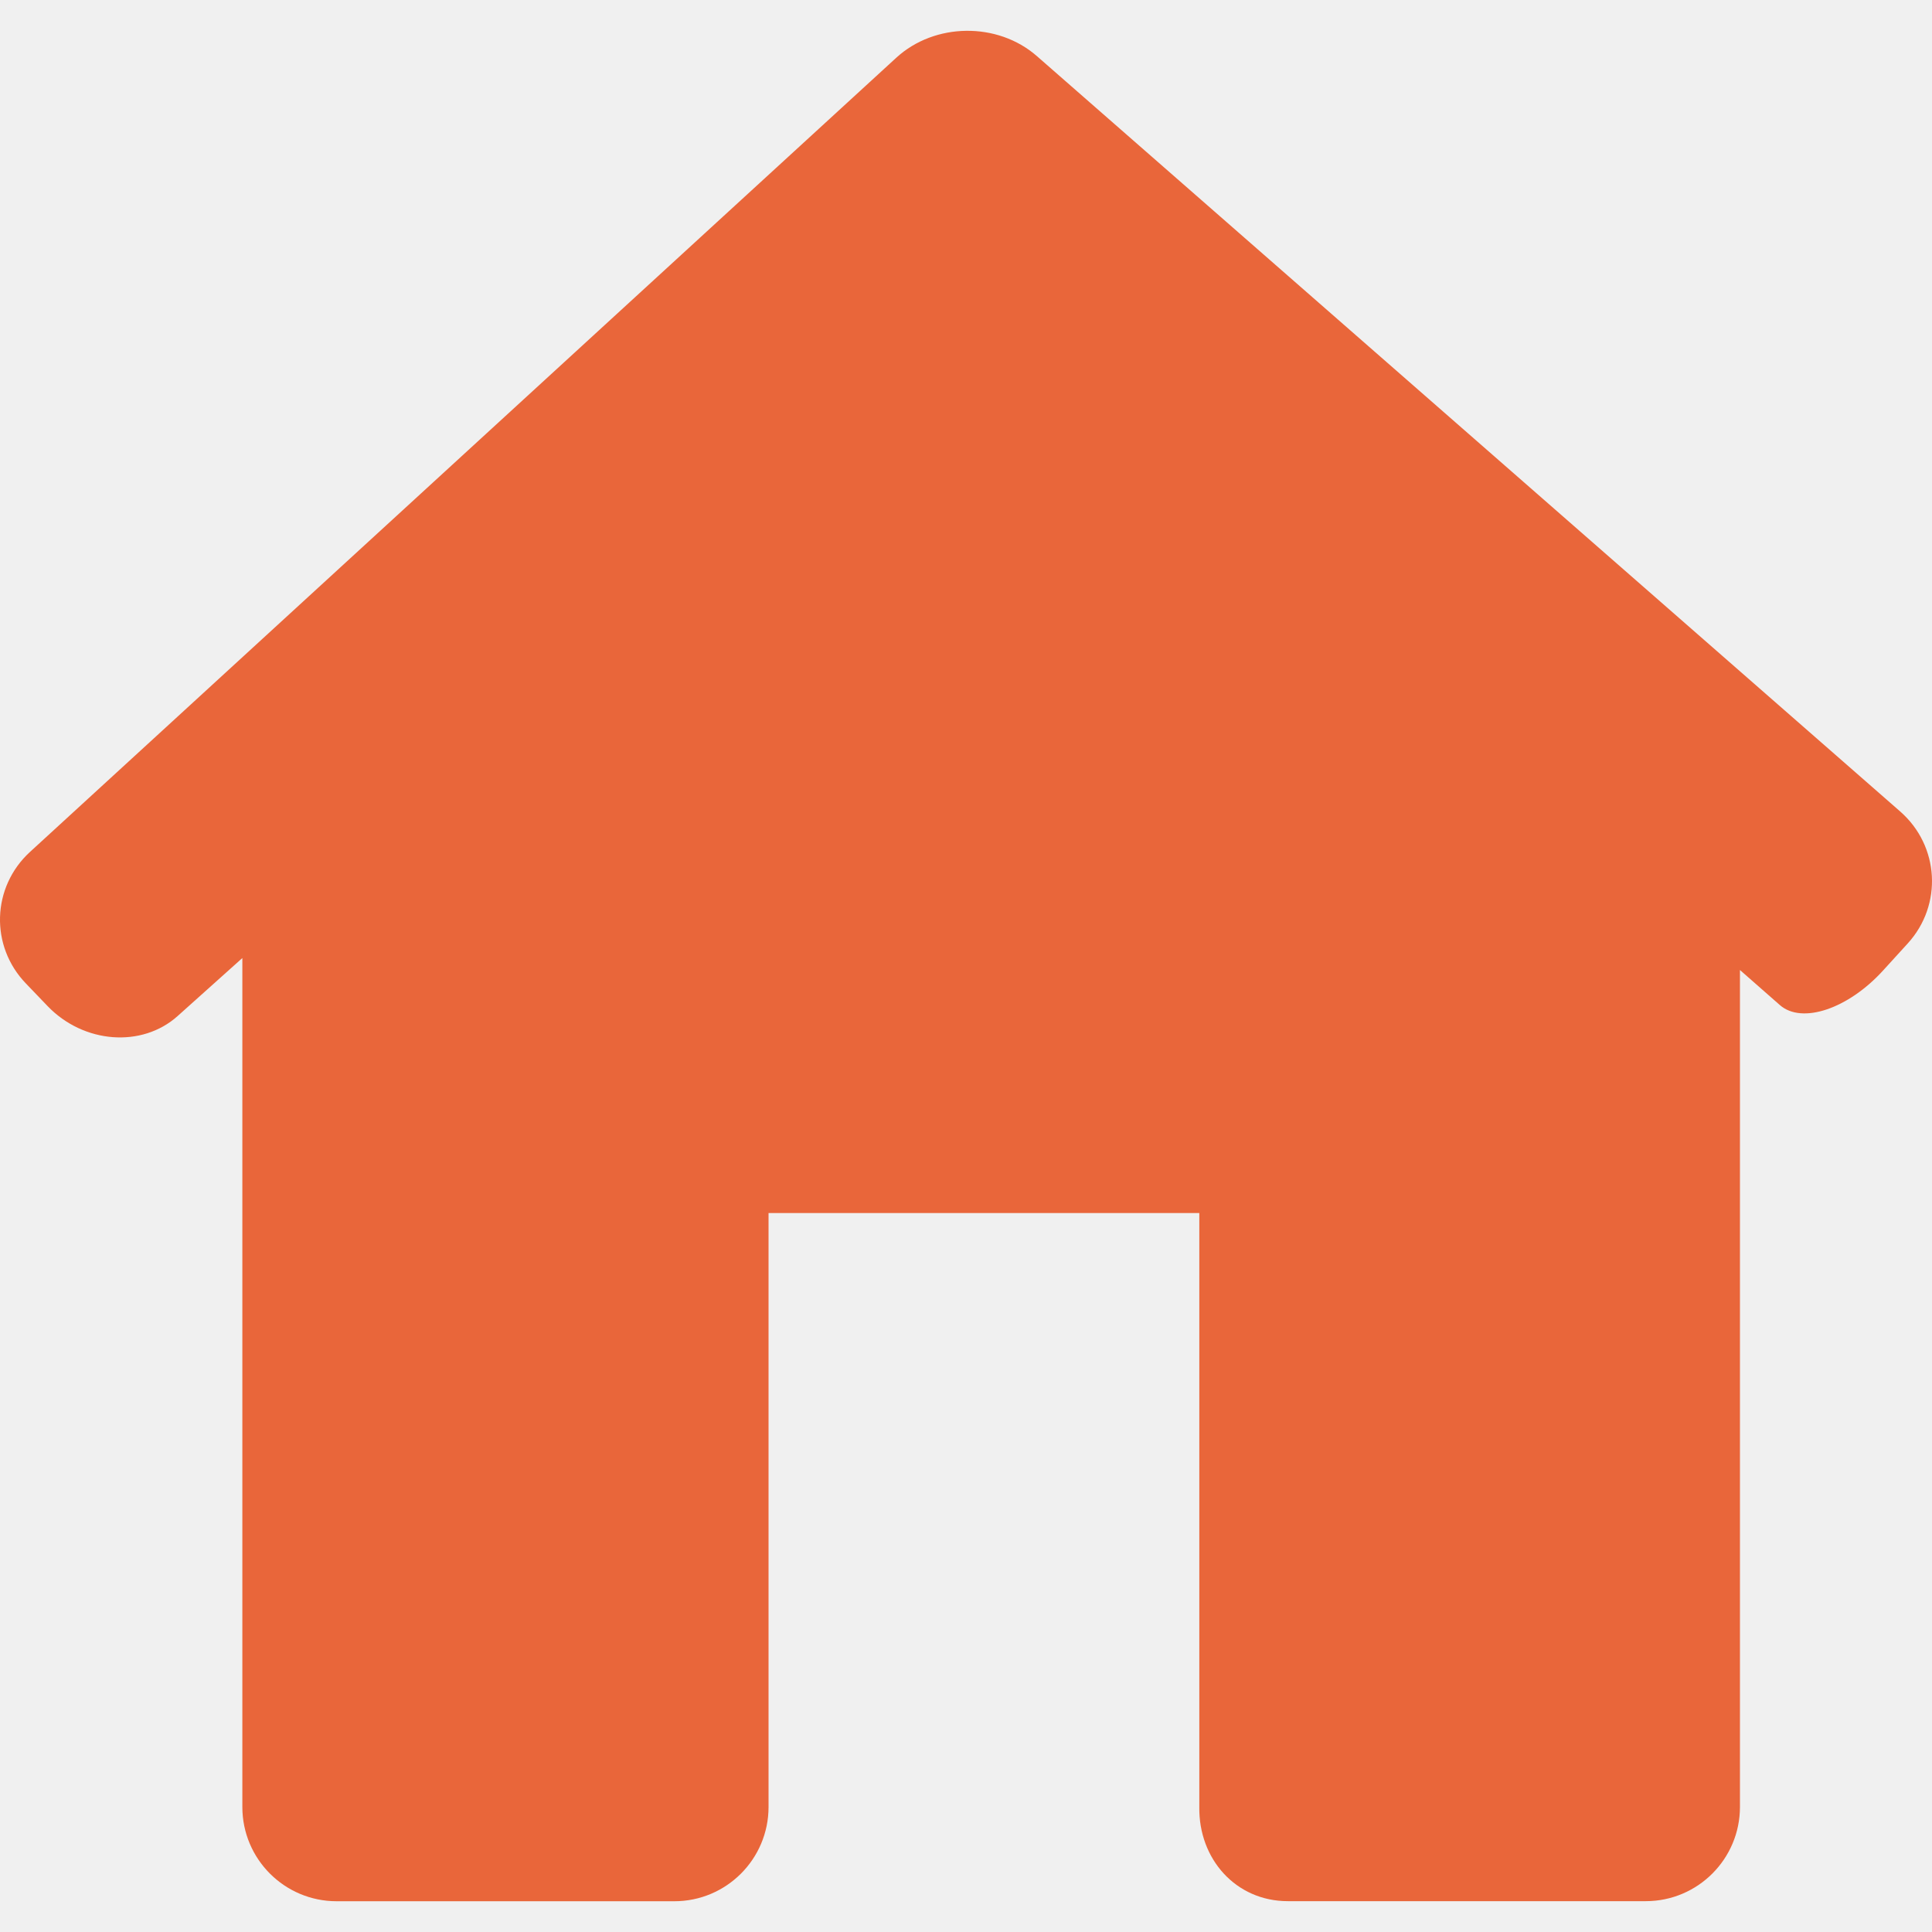
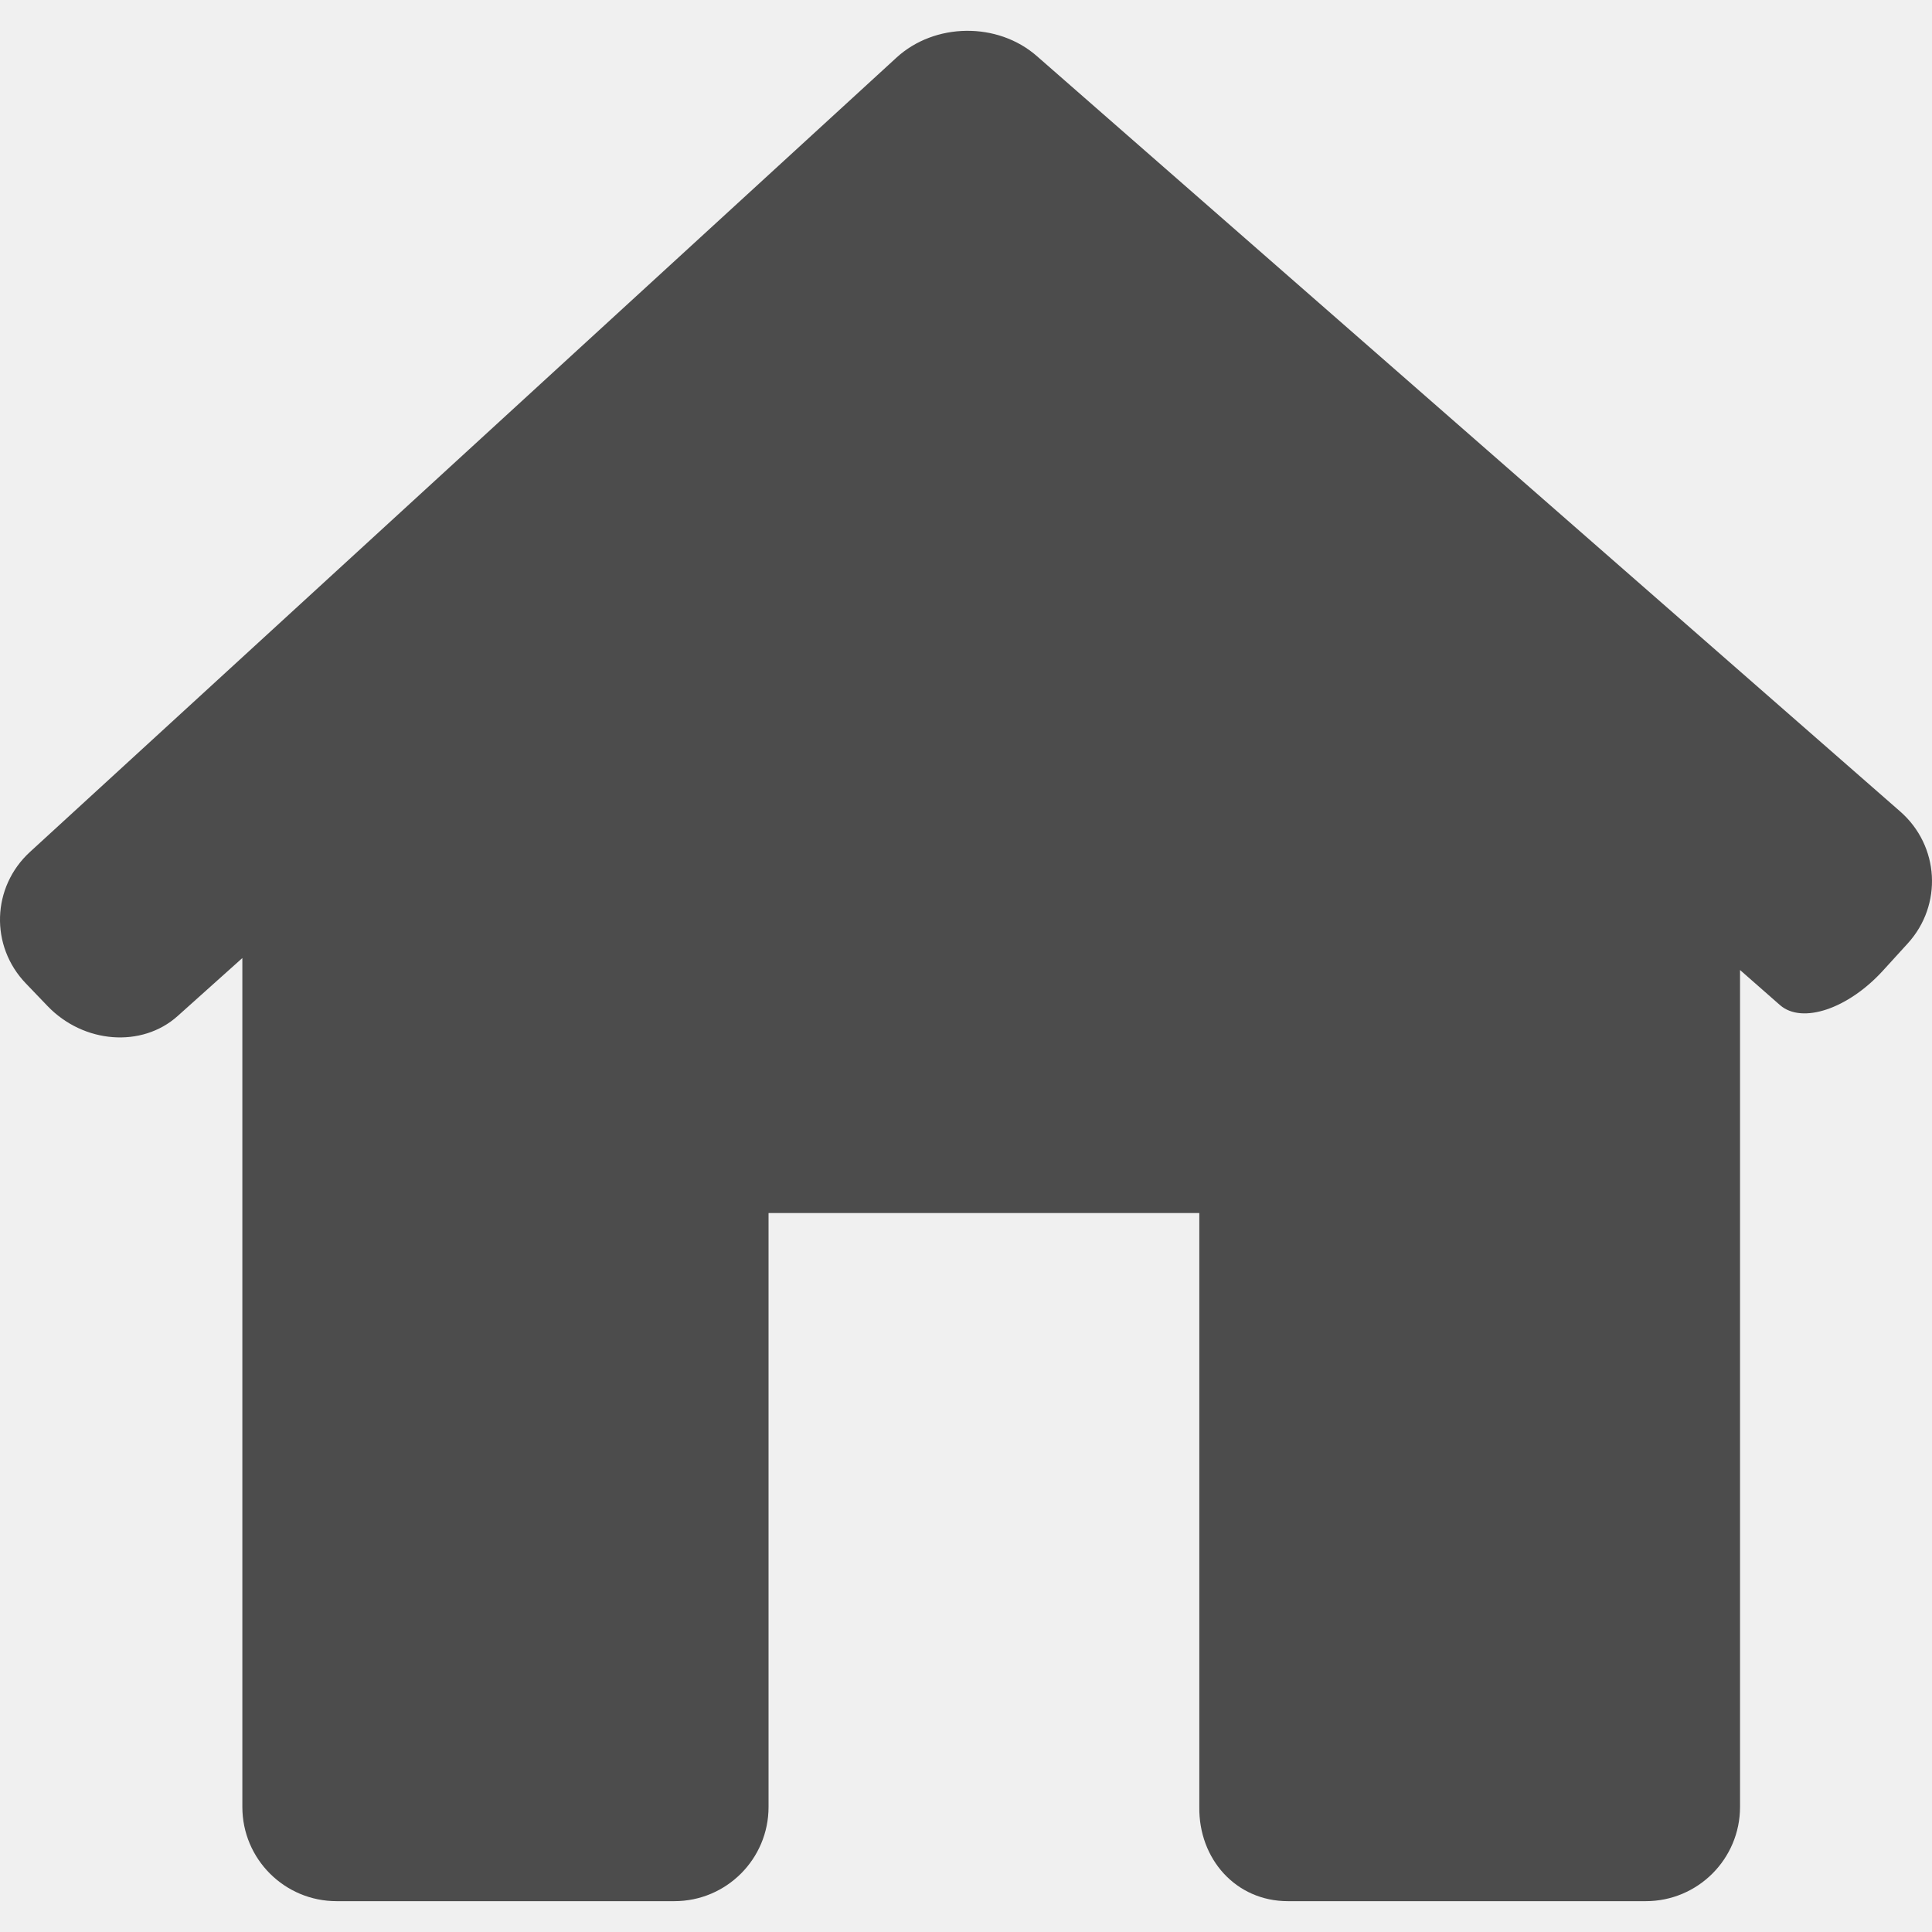
<svg xmlns="http://www.w3.org/2000/svg" width="25" height="25" viewBox="0 0 25 25" fill="none">
-   <g clip-path="url(#clip0)">
-     <path d="M24.687 12.207C25.14 11.709 25.096 10.945 24.589 10.501L13.416 0.725C12.909 0.282 12.096 0.291 11.599 0.746L0.389 11.023C-0.108 11.478 -0.132 12.241 0.335 12.726L0.616 13.019C1.082 13.504 1.836 13.562 2.298 13.148L3.136 12.397V23.382C3.136 24.056 3.682 24.602 4.356 24.602H8.726C9.399 24.602 9.945 24.056 9.945 23.382V15.697H15.519V23.382C15.509 24.055 15.991 24.601 16.665 24.601H21.296C21.969 24.601 22.515 24.055 22.515 23.381V12.552C22.515 12.552 22.747 12.755 23.032 13.006C23.317 13.256 23.916 13.055 24.369 12.556L24.687 12.207Z" fill="#E9663A" />
-   </g>
-   <defs>
-     <clipPath id="clip0">
-       <rect width="25" height="25" fill="white" />
-     </clipPath>
-   </defs>
+   <path d="M24.687 12.207C25.14 11.709 25.096 10.945 24.589 10.501L13.416 0.725C12.909 0.282 12.096 0.291 11.6 0.746L0.389 11.023C-0.108 11.478 -0.132 12.241 0.335 12.726L0.616 13.019C1.082 13.504 1.836 13.562 2.298 13.148L3.136 12.397V23.382C3.136 24.056 3.682 24.601 4.356 24.601H8.726C9.399 24.601 9.945 24.056 9.945 23.382V15.697H15.519V23.382C15.51 24.055 15.992 24.601 16.665 24.601H21.296C21.97 24.601 22.516 24.055 22.516 23.381V12.552C22.516 12.552 22.747 12.755 23.032 13.005C23.317 13.256 23.916 13.055 24.369 12.556L24.687 12.207Z" fill="#242424" fill-opacity="0.8" />
</svg>
